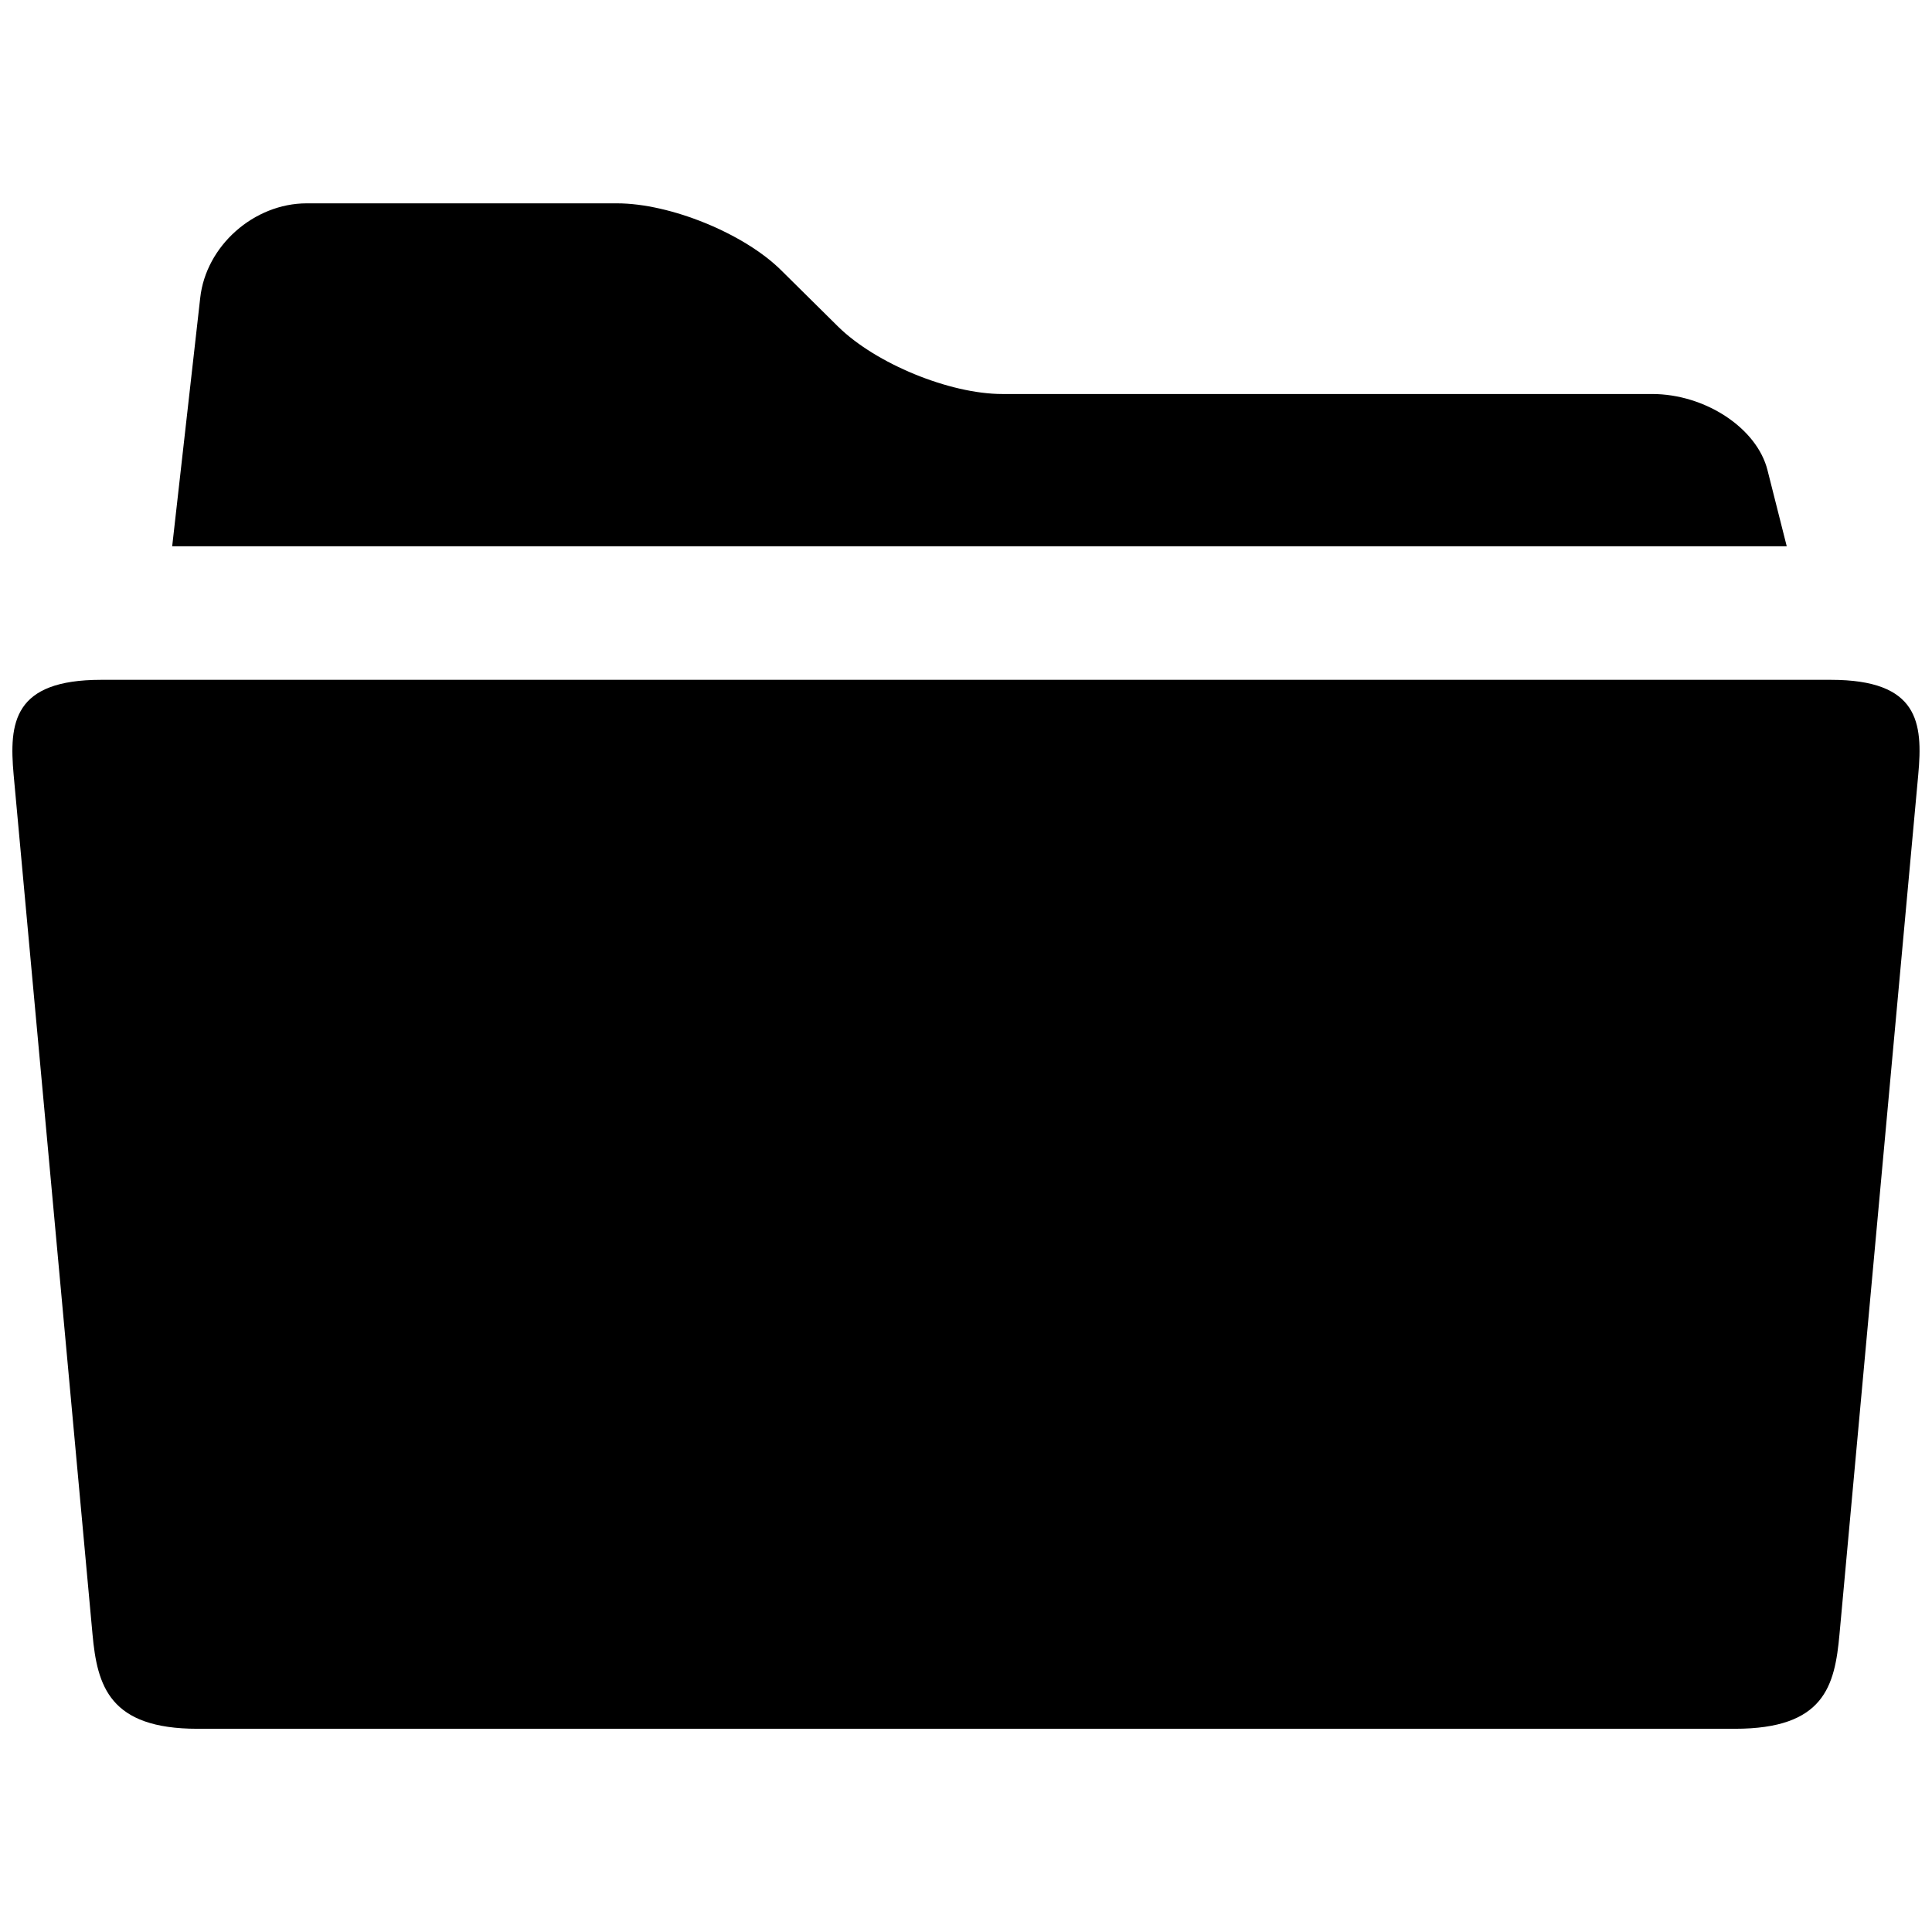
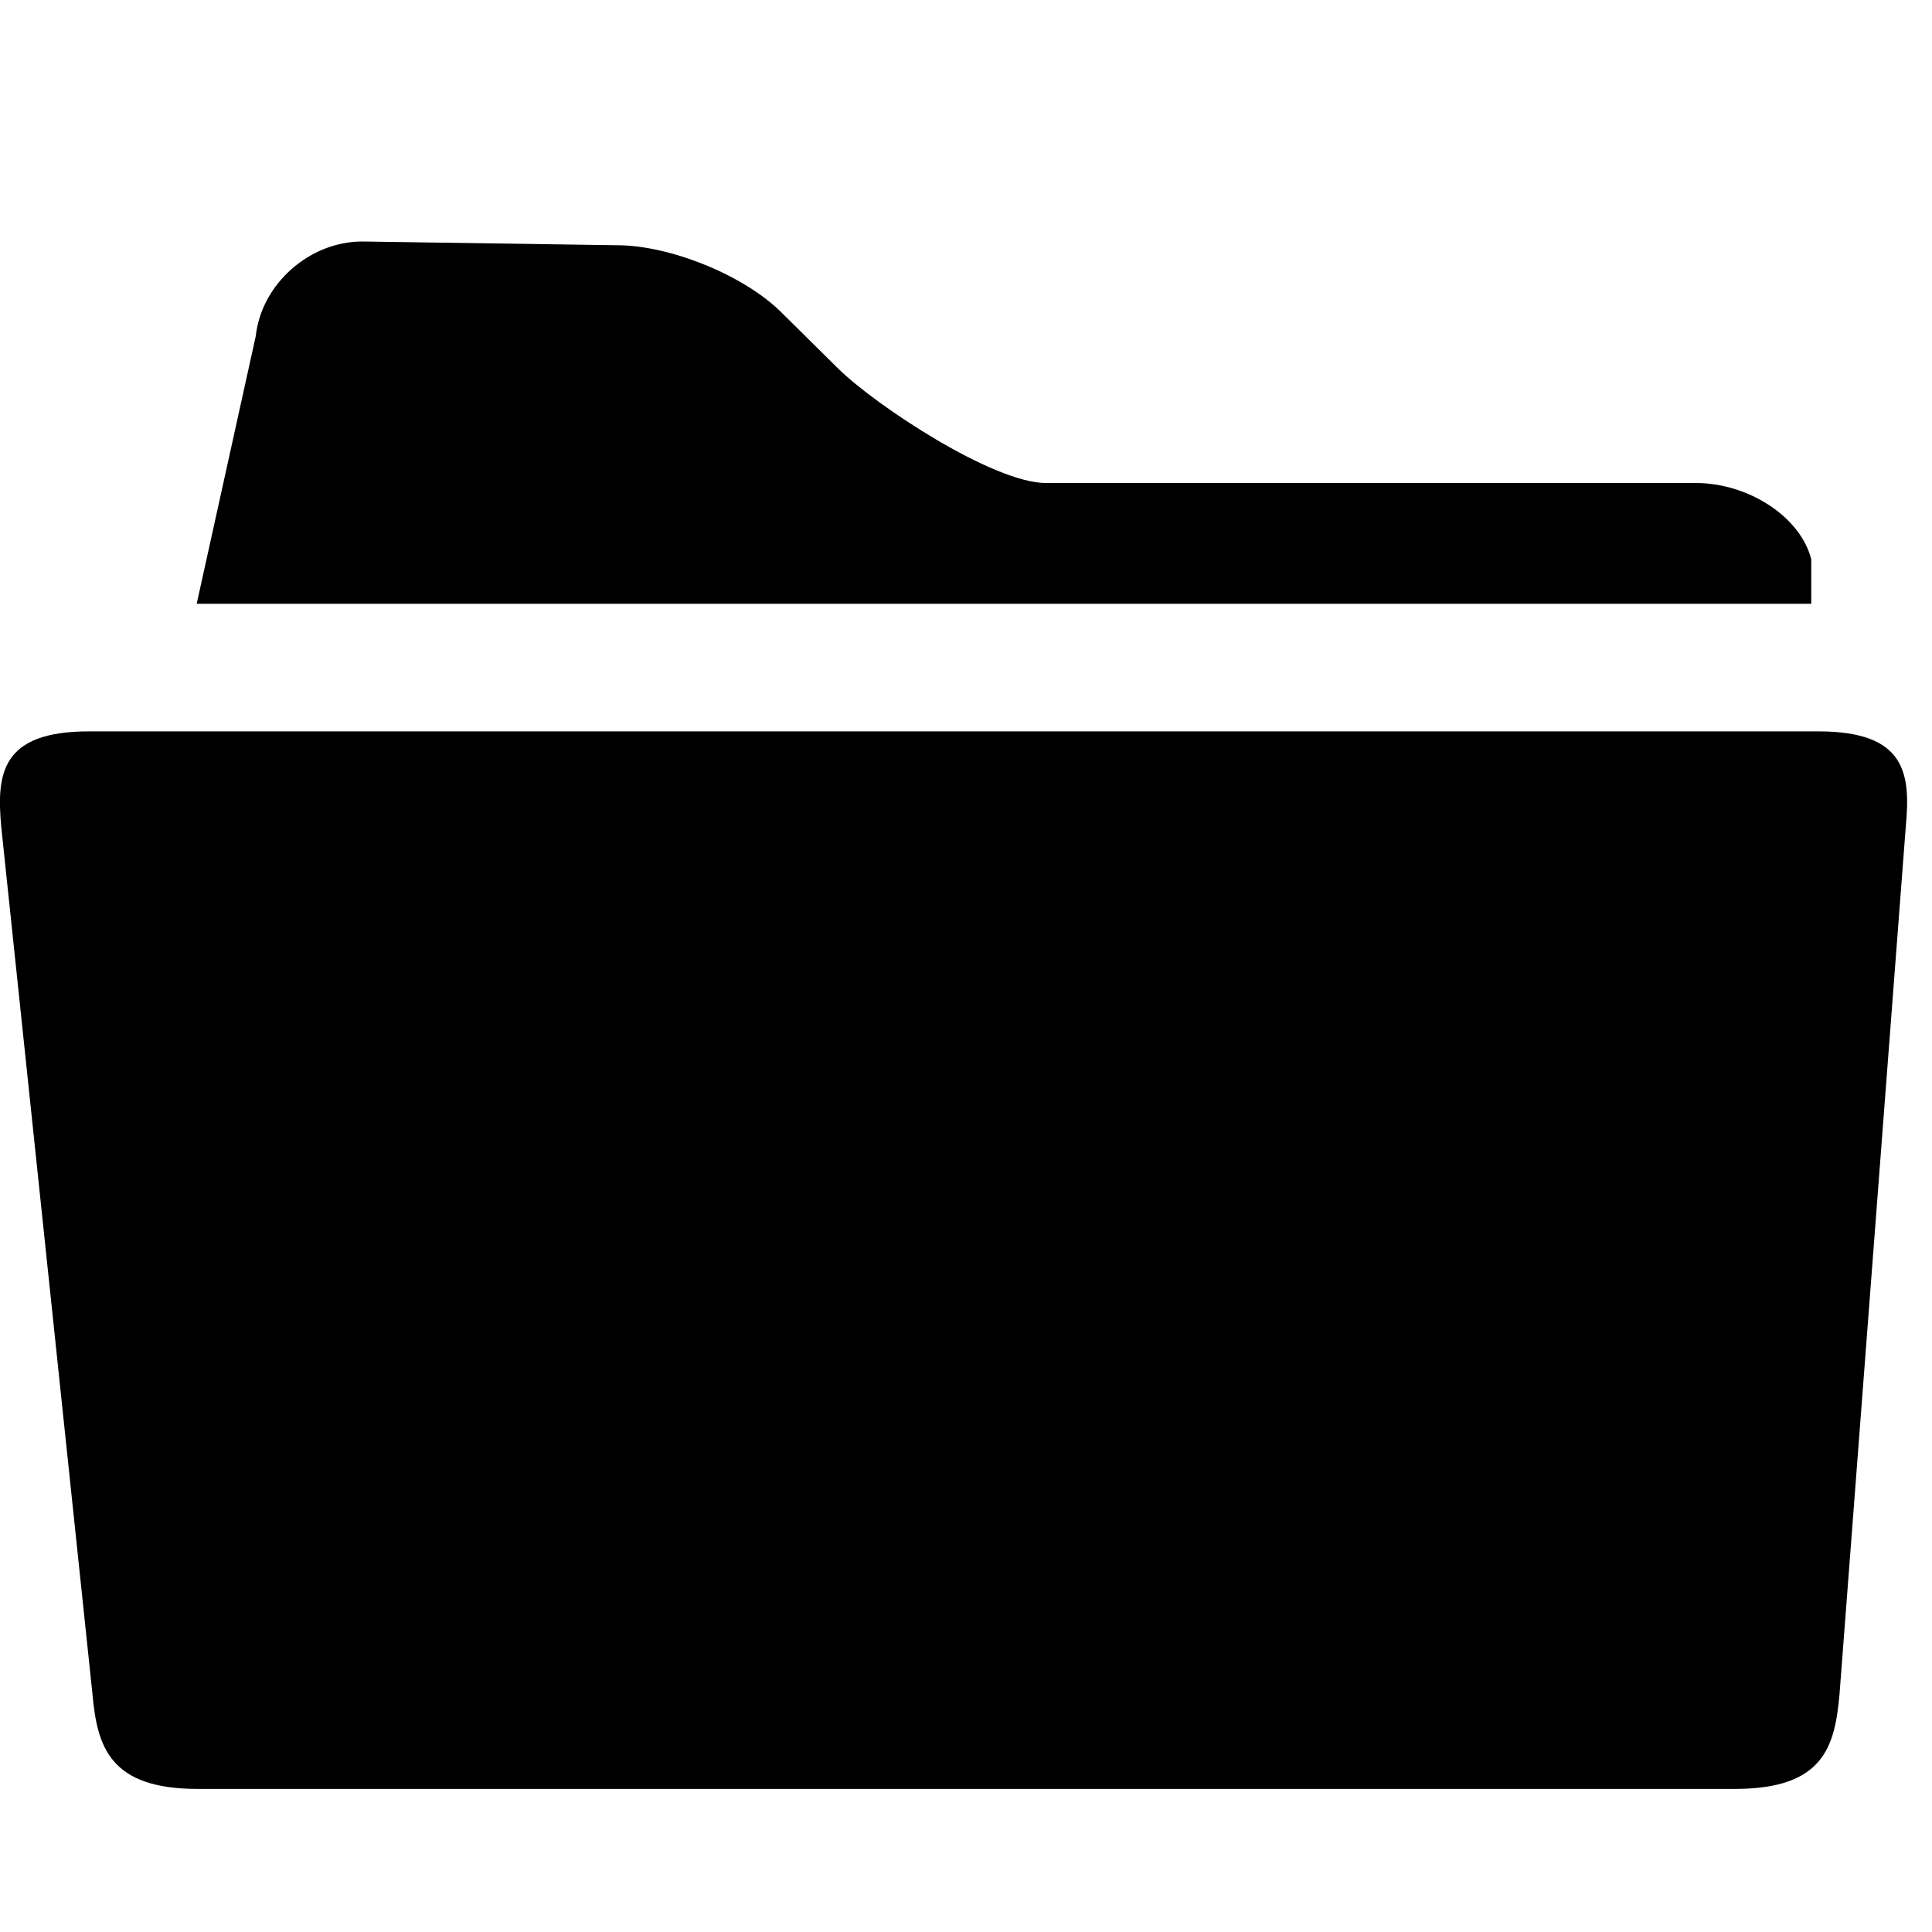
<svg xmlns="http://www.w3.org/2000/svg" version="1.1" id="Layer_1" x="0px" y="0px" width="16px" height="16px" viewBox="0 0 16 16" enable-background="new 0 0 16 16" xml:space="preserve">
  <g>
-     <path d="M15.162,5.63H0.838c-0.728,0-0.764,0.354-0.725,0.787l0.653,7.116c0.039,0.432,0.142,0.784,0.869,0.784h12.733   c0.74,0,0.827-0.353,0.866-0.784l0.652-7.116C15.926,5.984,15.89,5.63,15.162,5.63z M14.638,3.895   c-0.087-0.35-0.517-0.632-0.956-0.632H8.301c-0.437,0-1.049-0.252-1.36-0.558L6.47,2.239C6.162,1.933,5.55,1.684,5.11,1.684H2.54   c-0.437,0-0.835,0.352-0.882,0.784L1.426,4.524h13.371L14.638,3.895z" />
+     <path d="M15.06,6.057H0.735c-0.728,0-0.764,0.354-0.725,0.787l0.756,7.188c0.039,0.432,0.142,0.783,0.869,0.783h12.733   c0.739,0,0.827-0.354,0.866-0.783l0.549-7.188C15.823,6.411,15.788,6.057,15.06,6.057z M15,4.632C14.912,4.282,14.482,4,14.043,4   H8.662c-0.437,0-1.41-0.642-1.721-0.948L6.47,2.586C6.162,2.28,5.55,2.031,5.11,2.031L3,2C2.563,2,2.165,2.352,2.118,2.784L1.629,5   H15V4.632z" />
  </g>
</svg>
